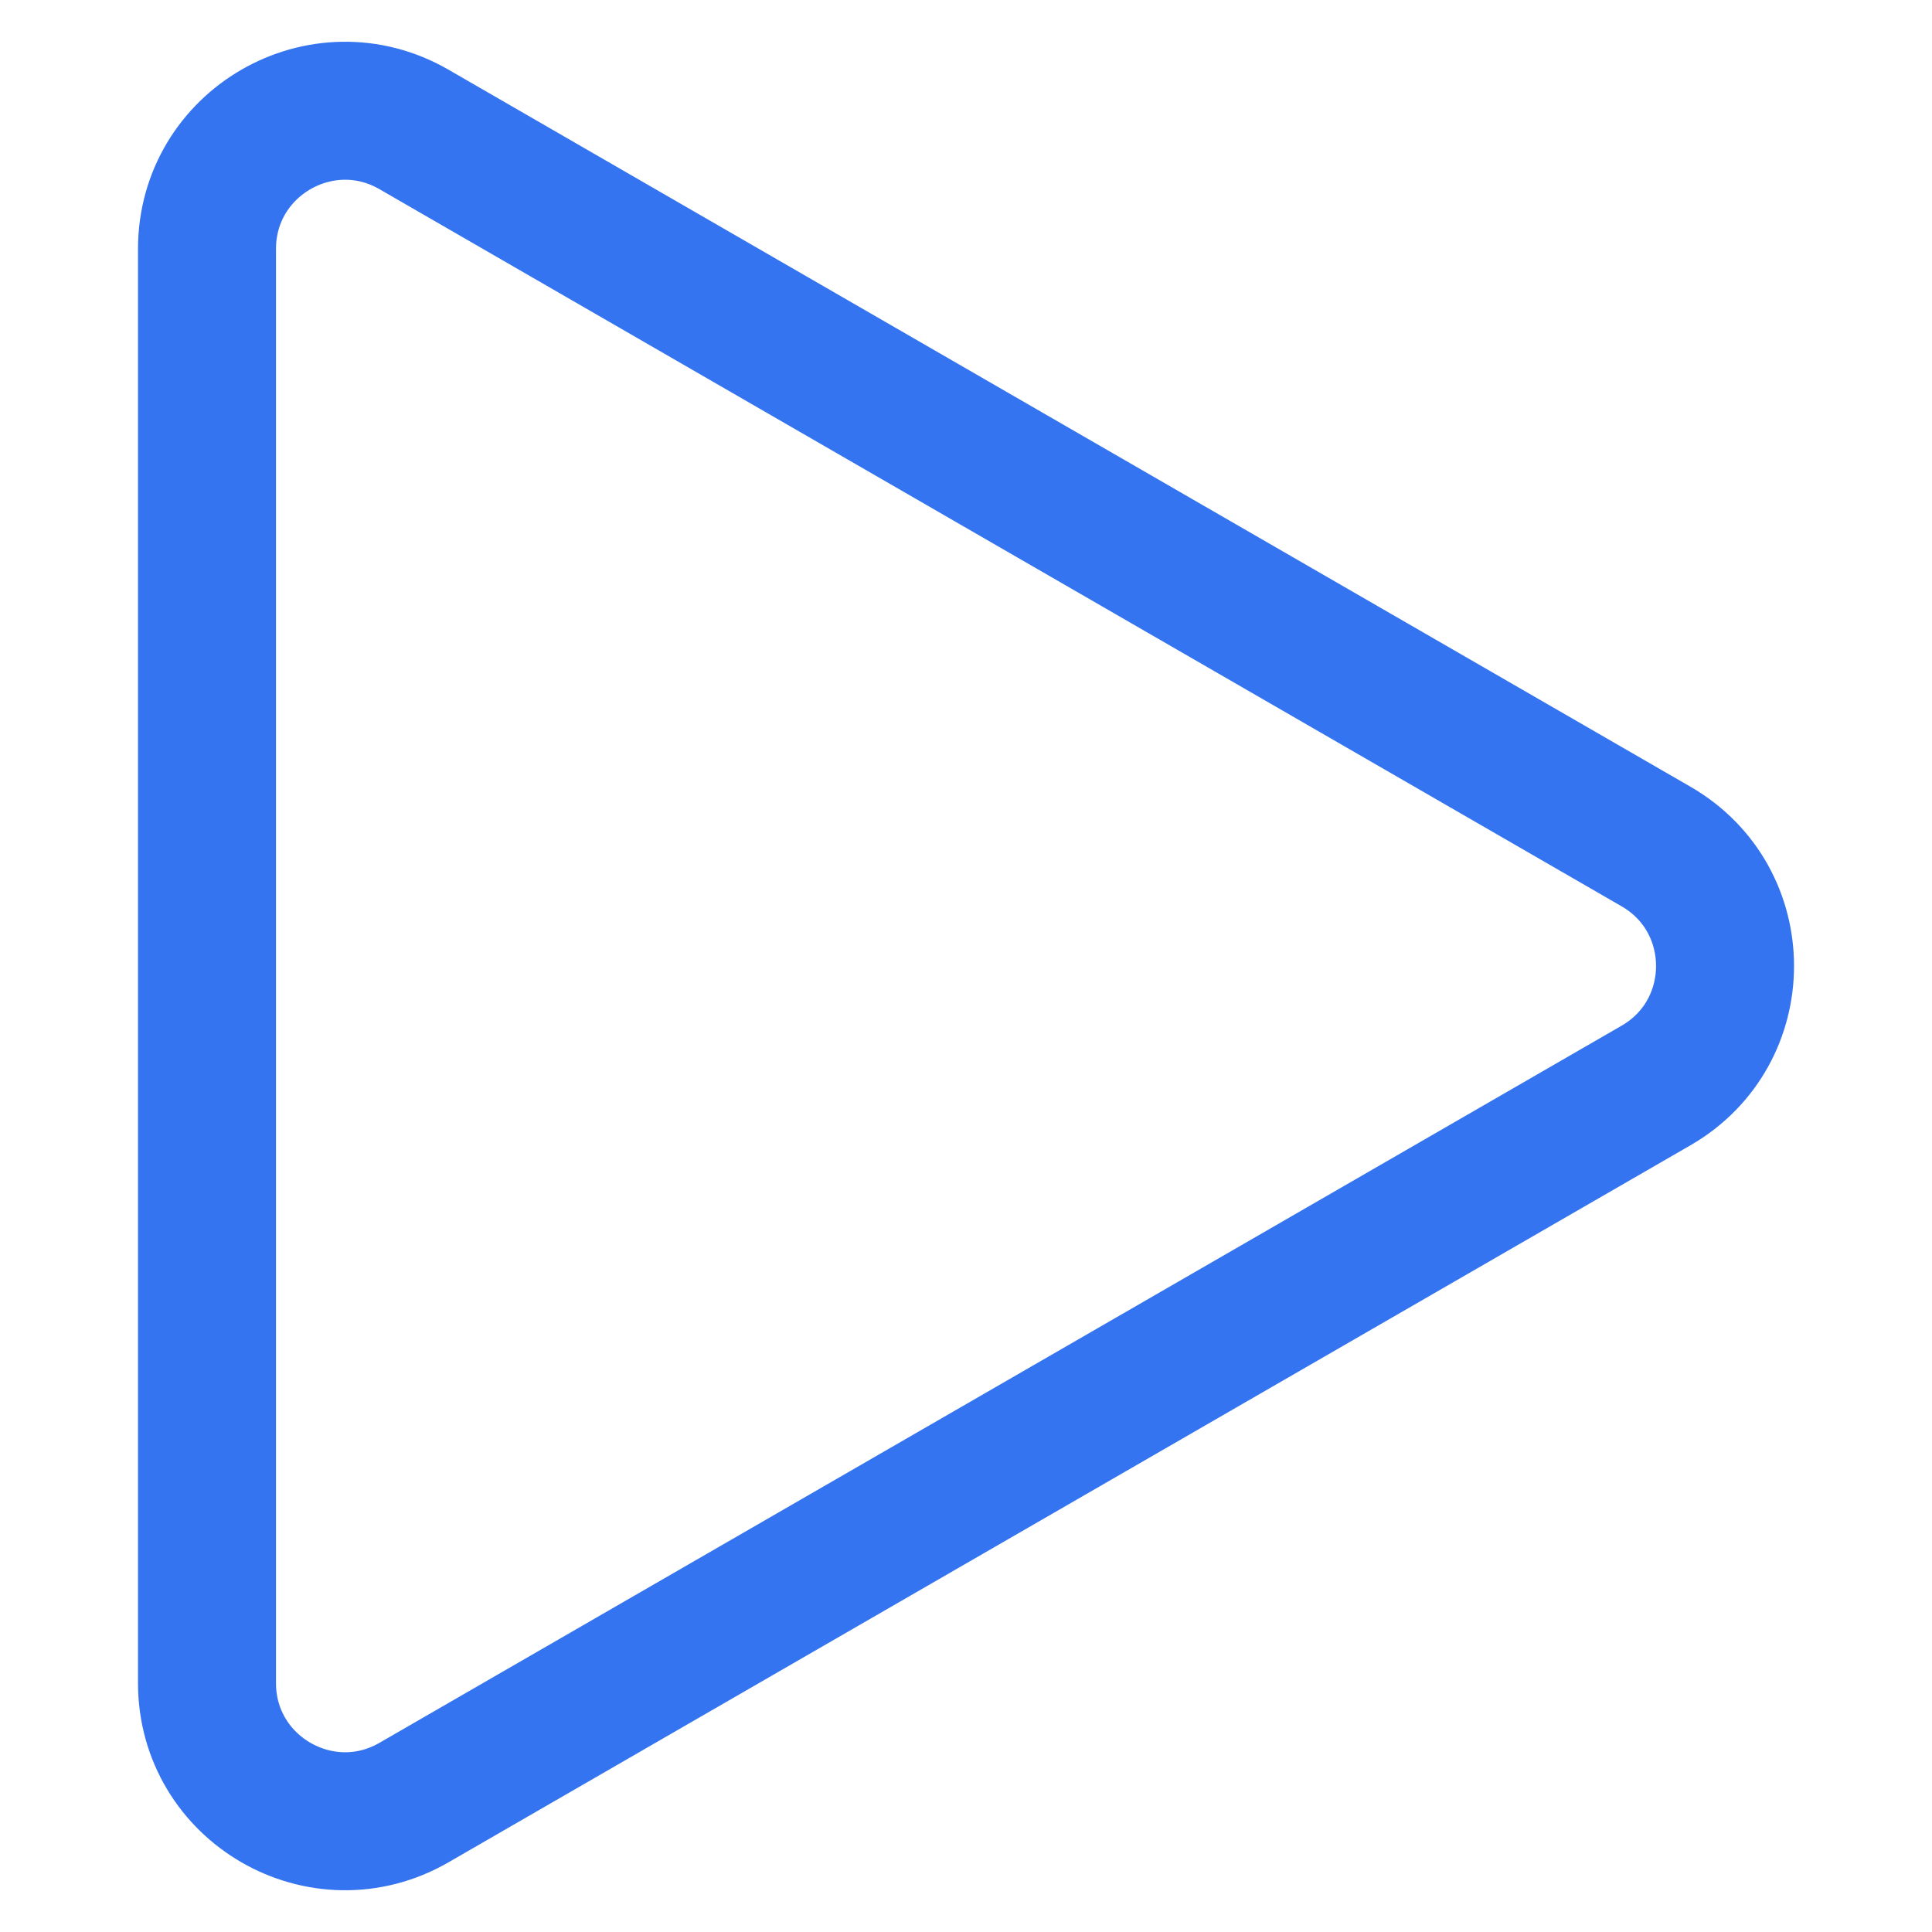
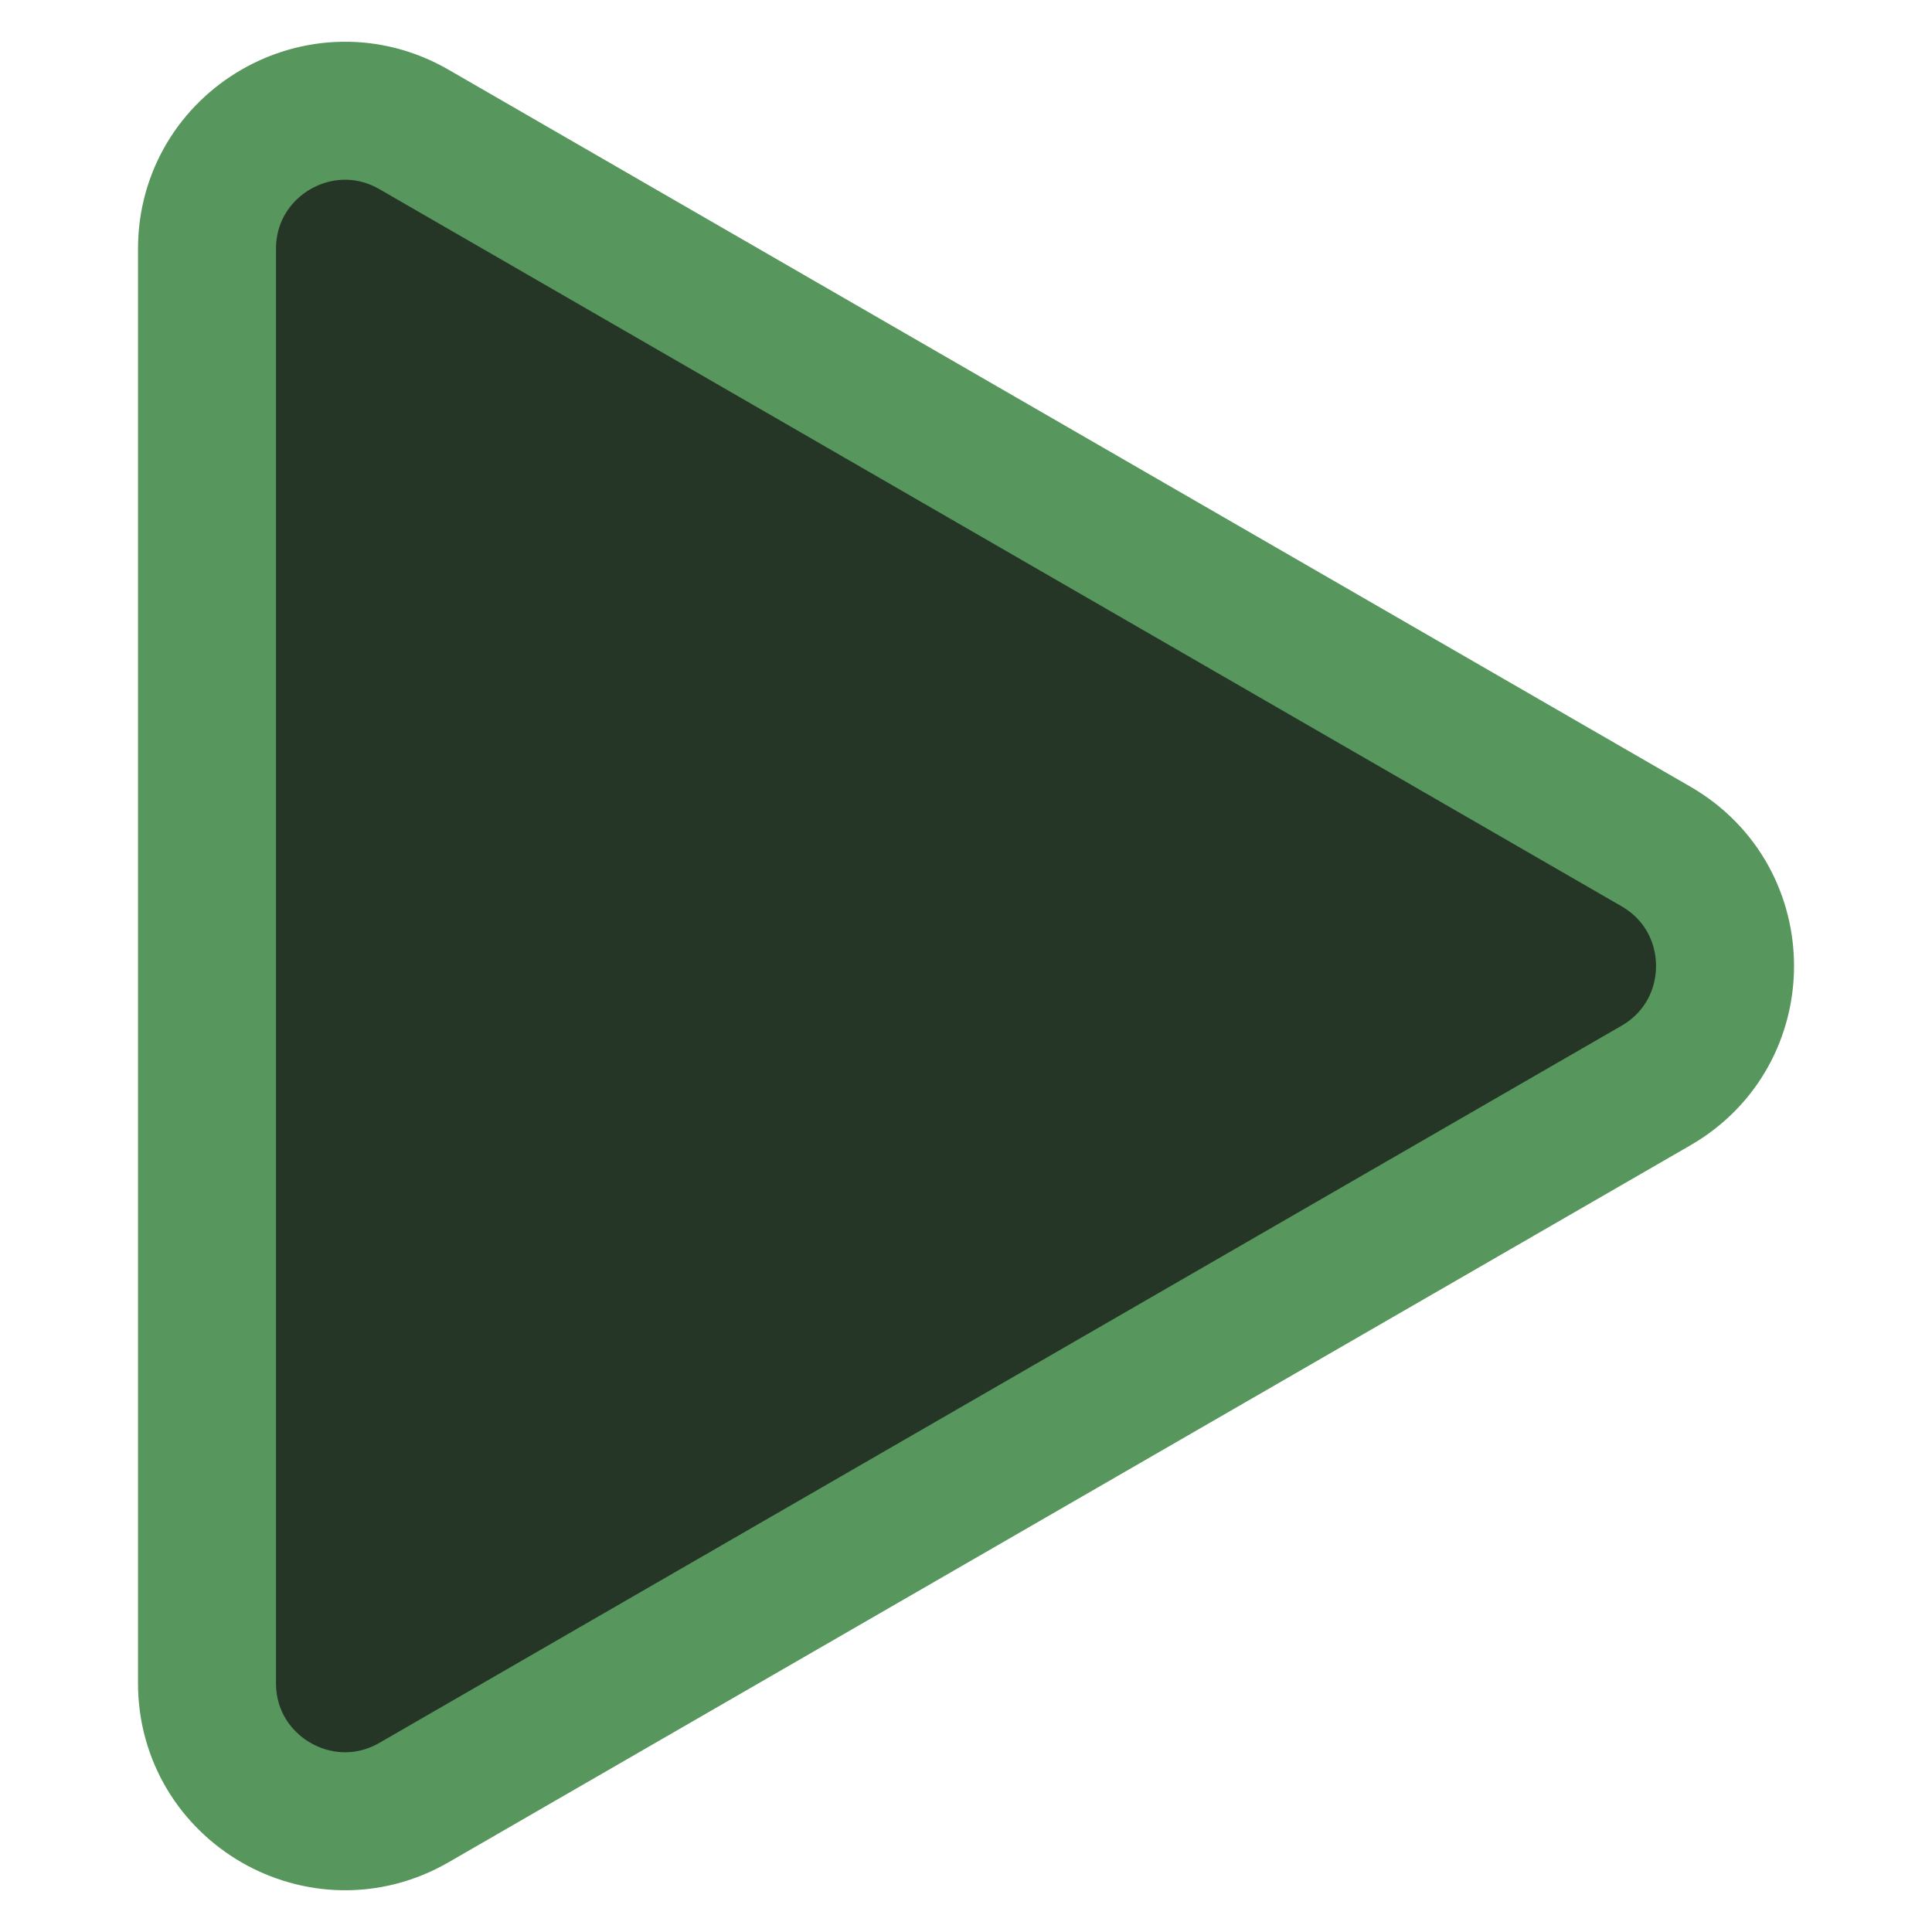
<svg xmlns="http://www.w3.org/2000/svg" width="14" height="14" viewBox="0 0 14 14" fill="none">
-   <path d="M12 6.134C12.667 6.519 12.667 7.481 12 7.866L3 13.062C2.333 13.447 1.5 12.966 1.5 12.196L1.5 1.804C1.5 1.034 2.333 0.553 3 0.938L12 6.134Z" stroke="#3574f0" />
+   <path d="M12 6.134C12.667 6.519 12.667 7.481 12 7.866L3 13.062C2.333 13.447 1.5 12.966 1.5 12.196L1.5 1.804C1.5 1.034 2.333 0.553 3 0.938L12 6.134Z" fill="#253627" stroke="#57965C" />
</svg>
